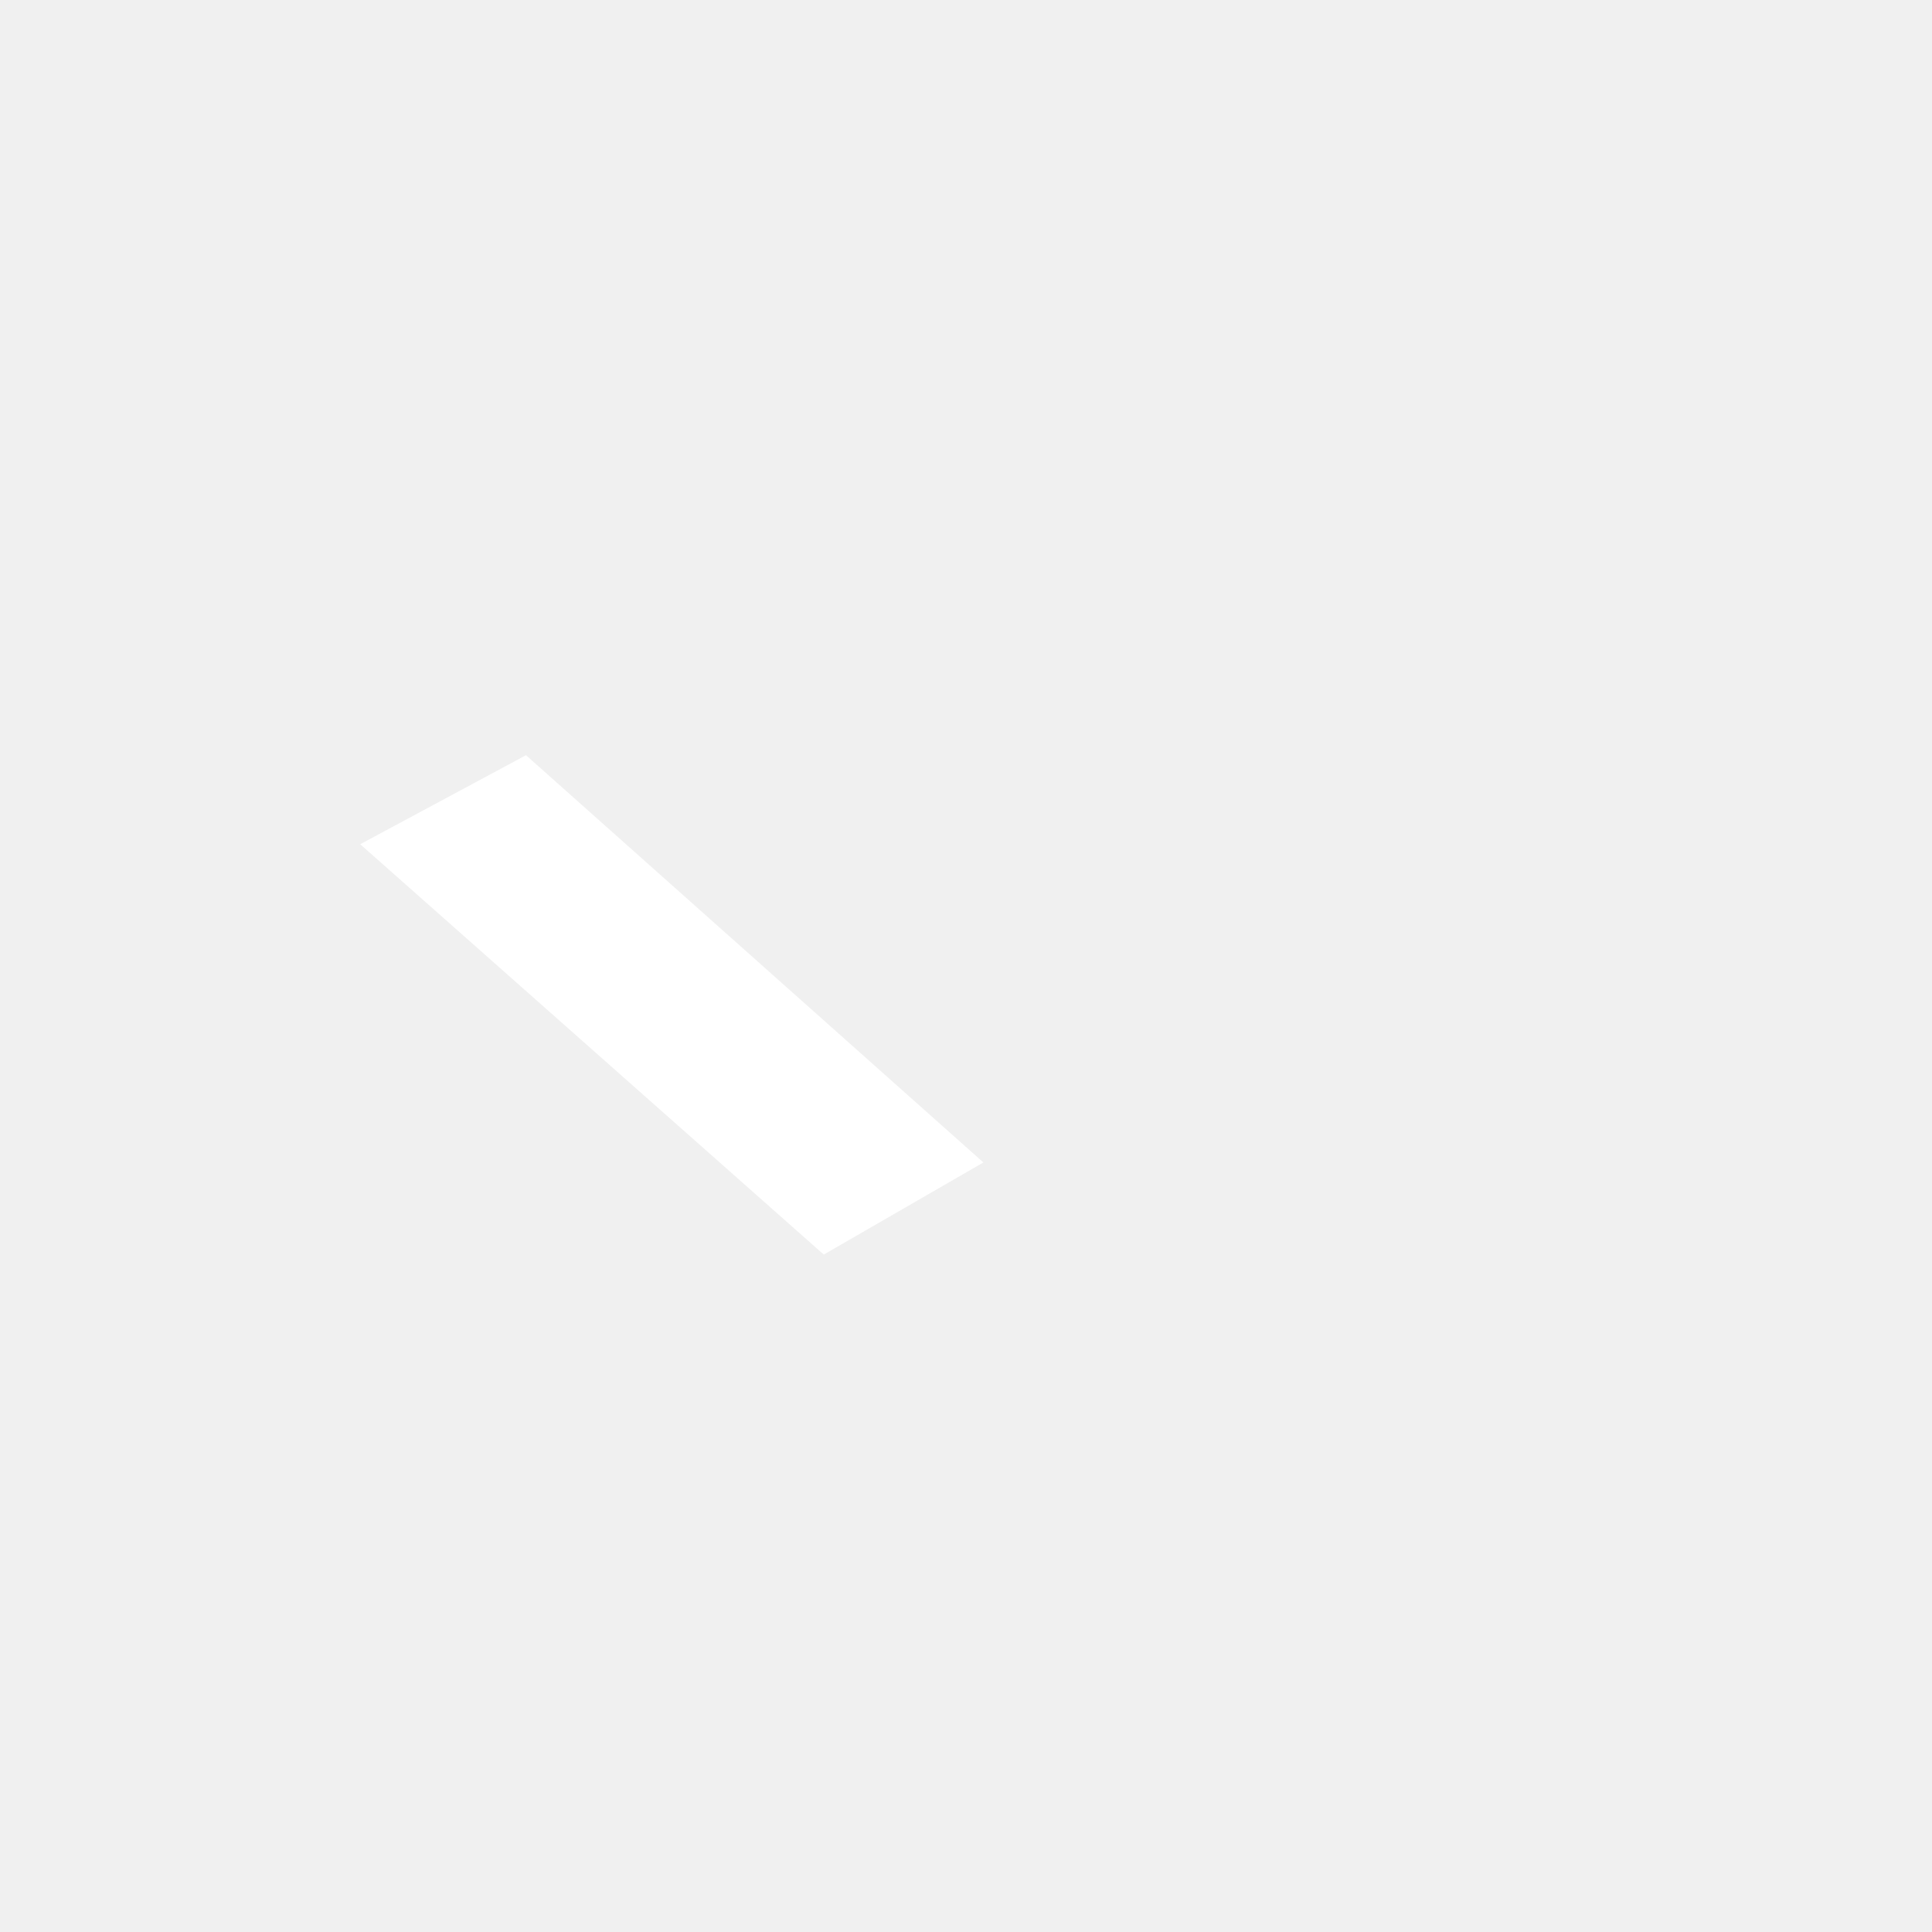
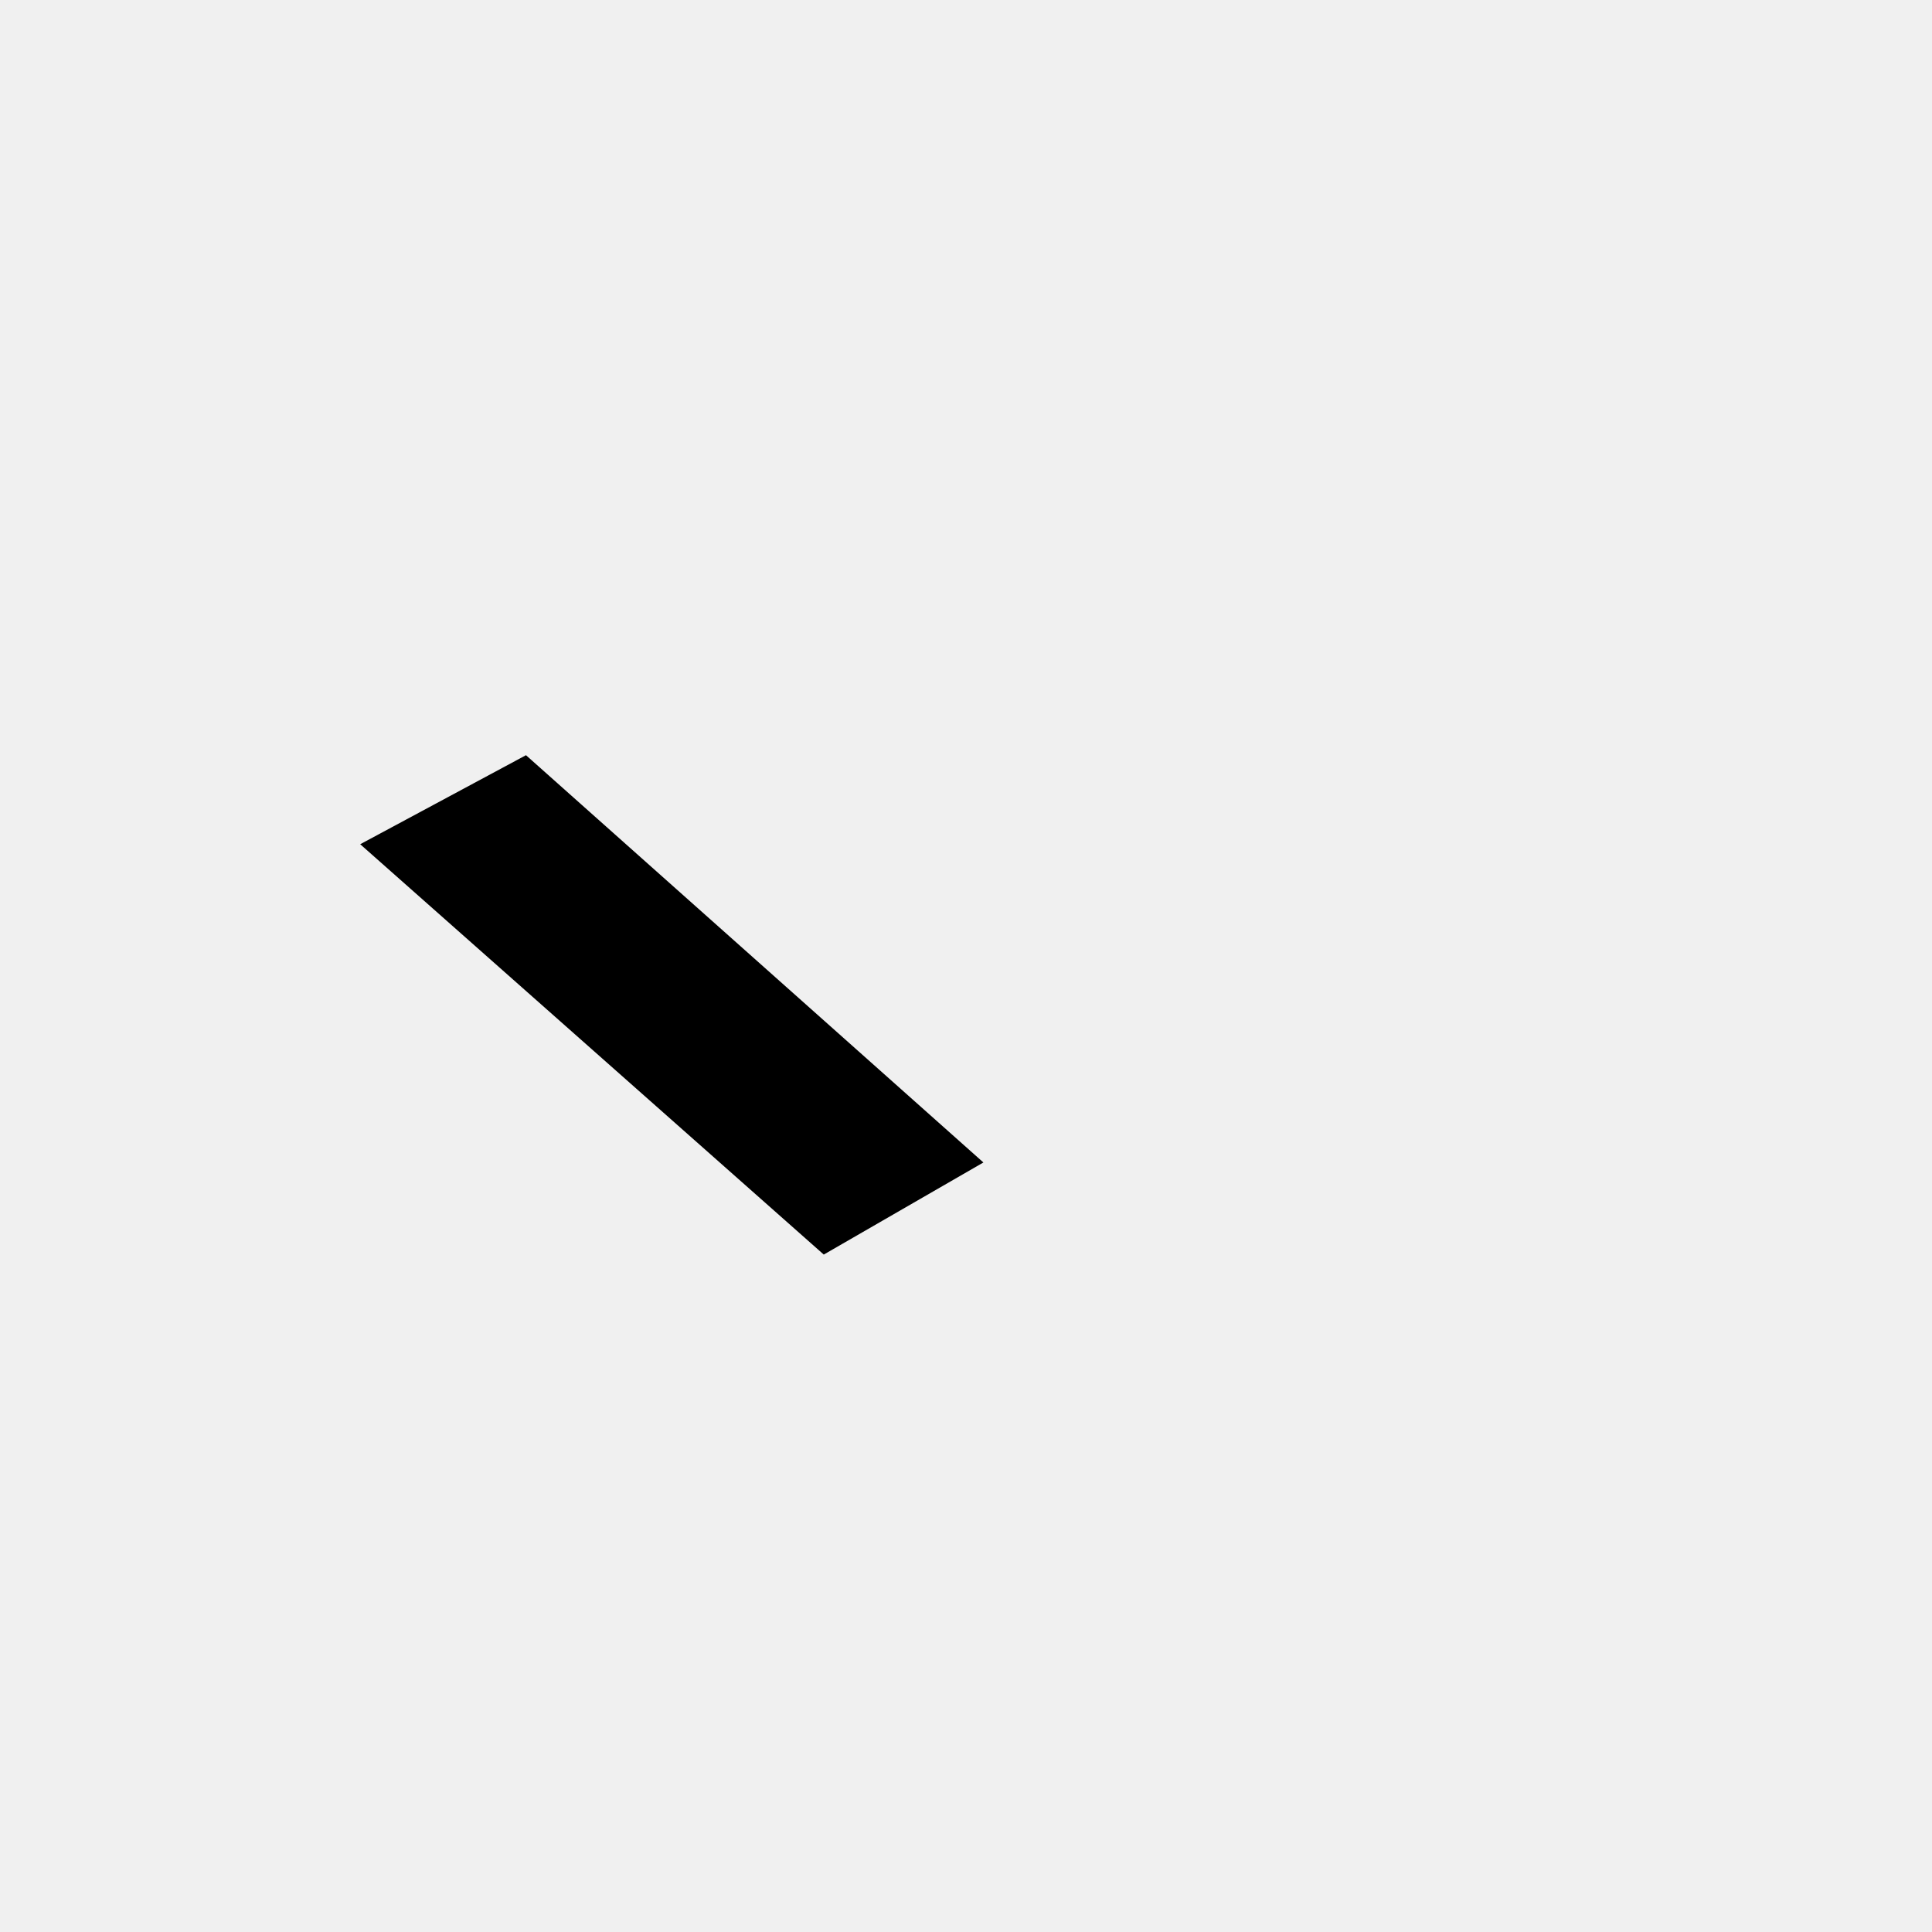
<svg xmlns="http://www.w3.org/2000/svg" version="1.1" id="svg4044" width="1840" height="1840" viewBox="0 0 1840 1840">
  <defs id="defs4048" />
  <g id="layer5">
-     <path style="fill:#ffffff;" d="m 500.932,719.237 435.636,387.881 -152.034,87.712 -441.483,-390.805 z" id="rect4124" />
+     <path style="fill:#000000;" d="m 500.932,719.237 435.636,387.881 -152.034,87.712 -441.483,-390.805 z" id="rect4124" />
  </g>
</svg>
